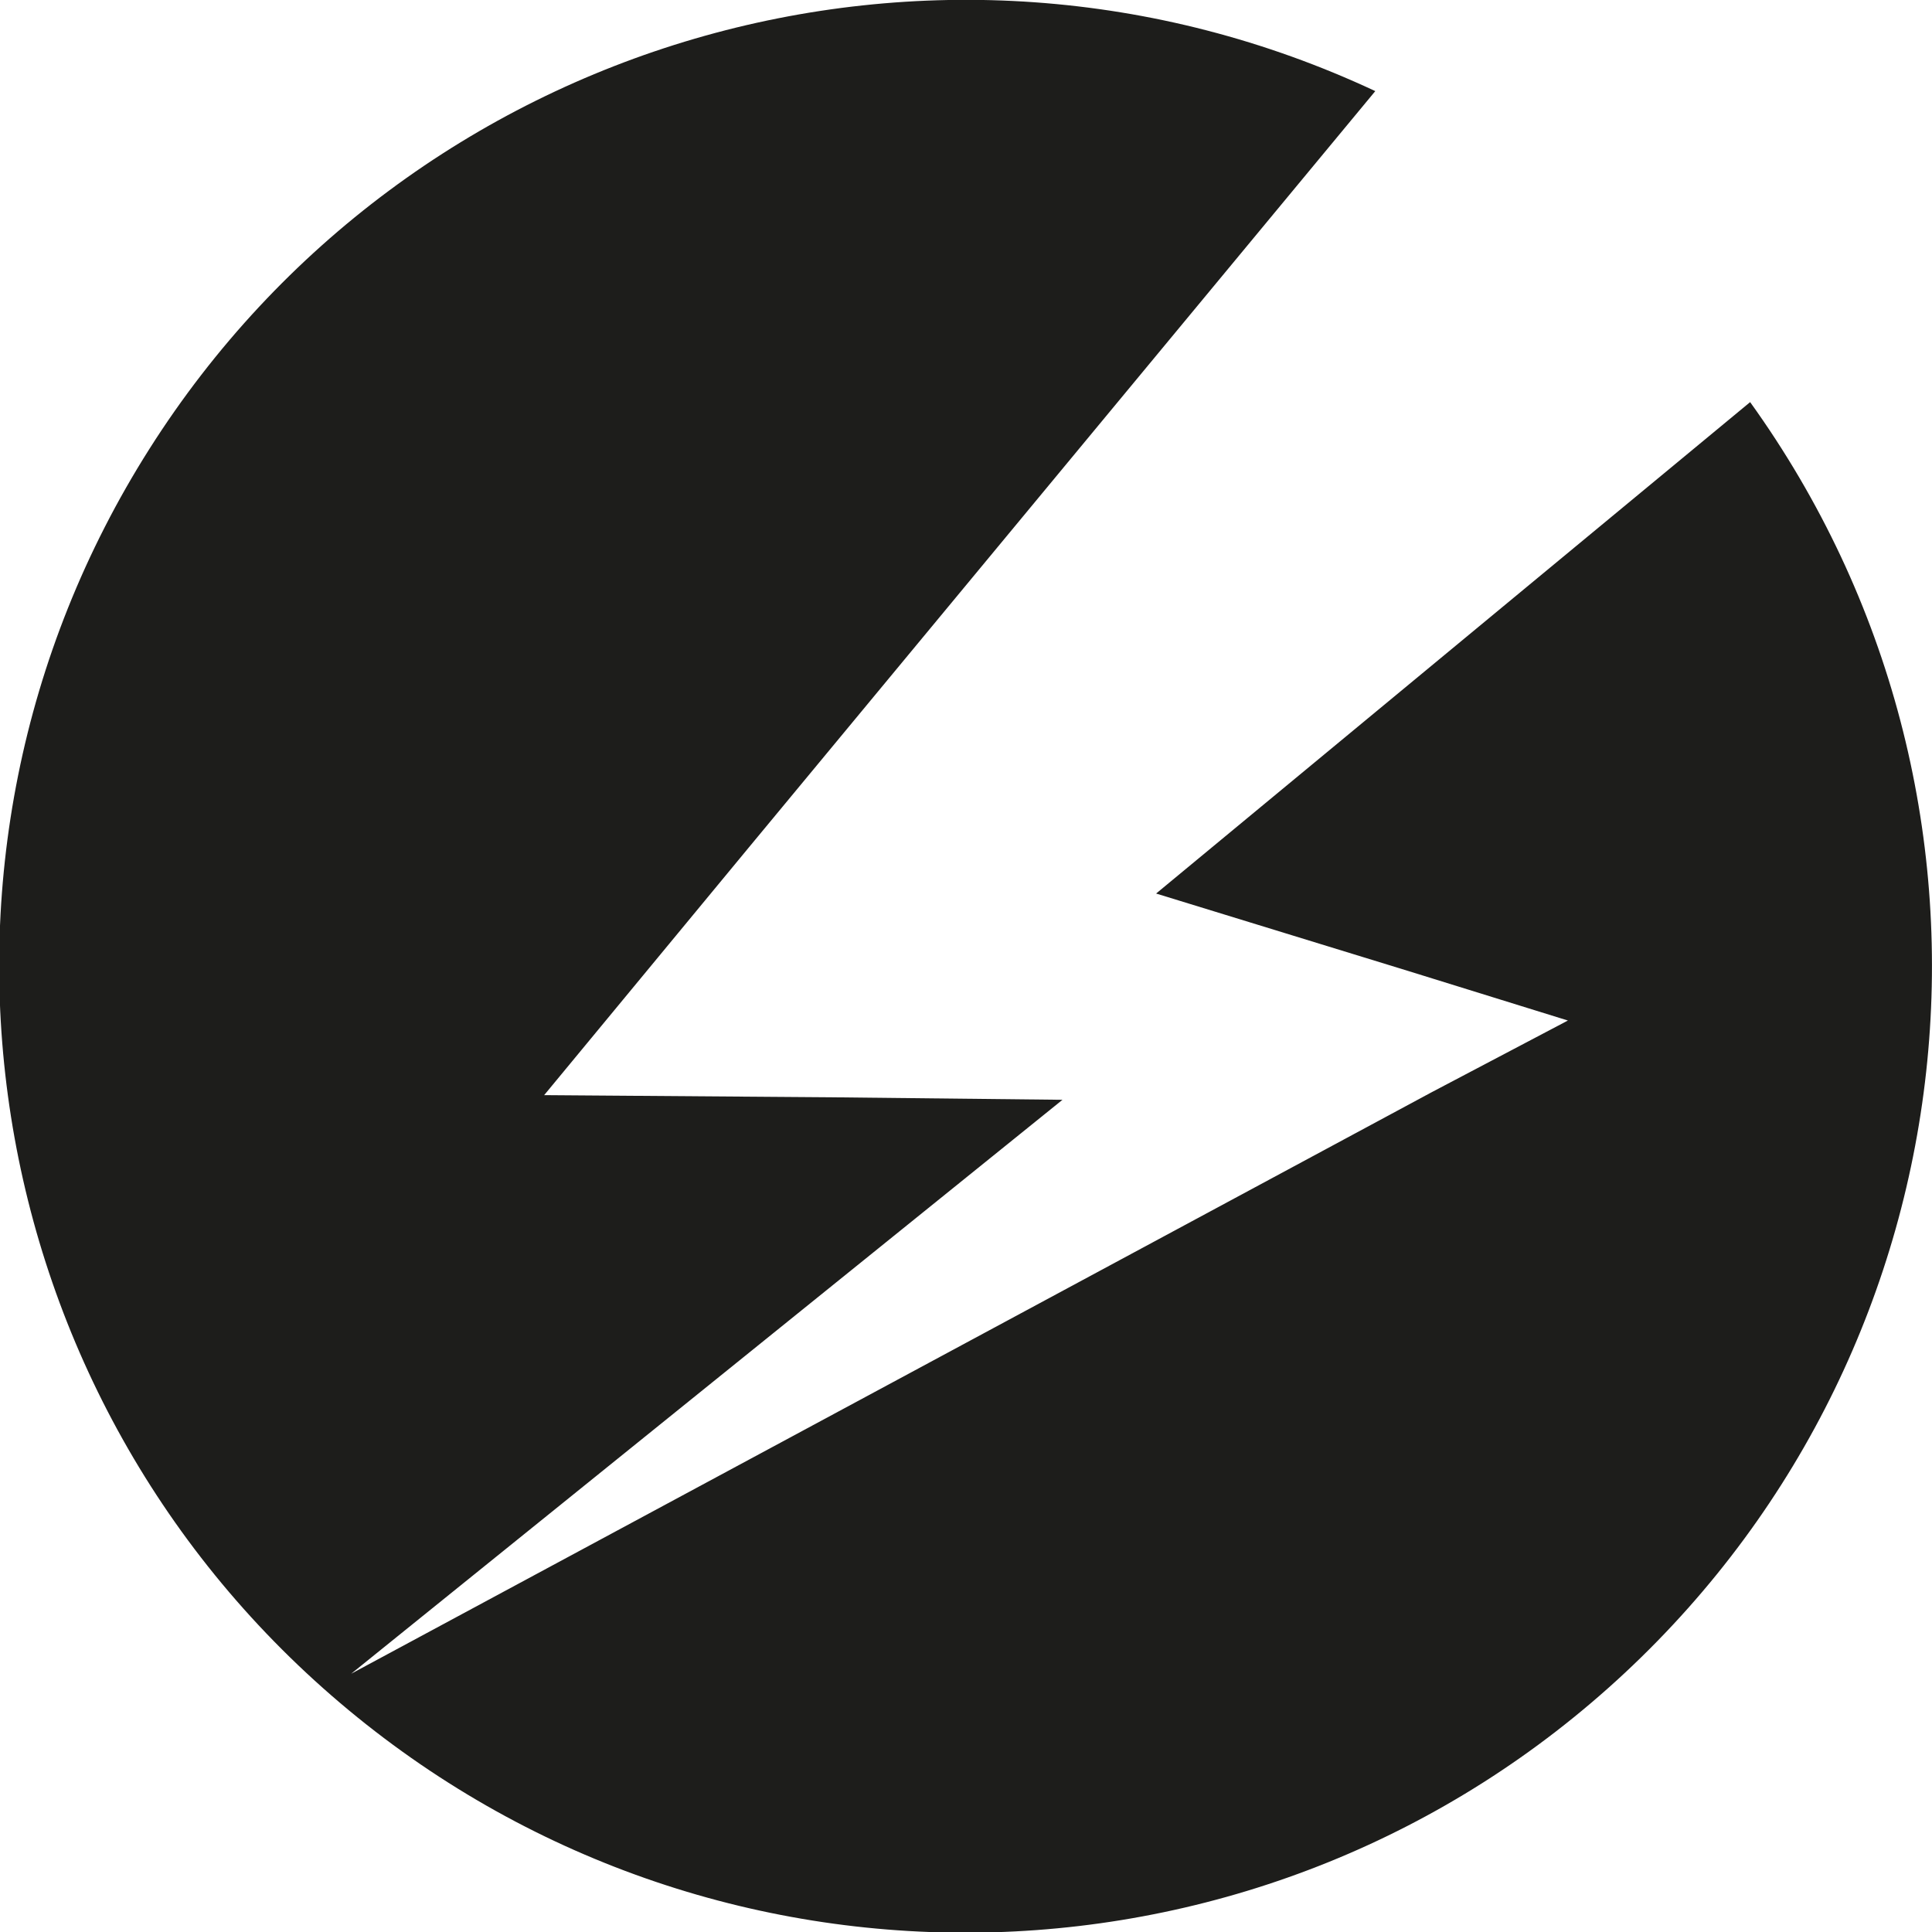
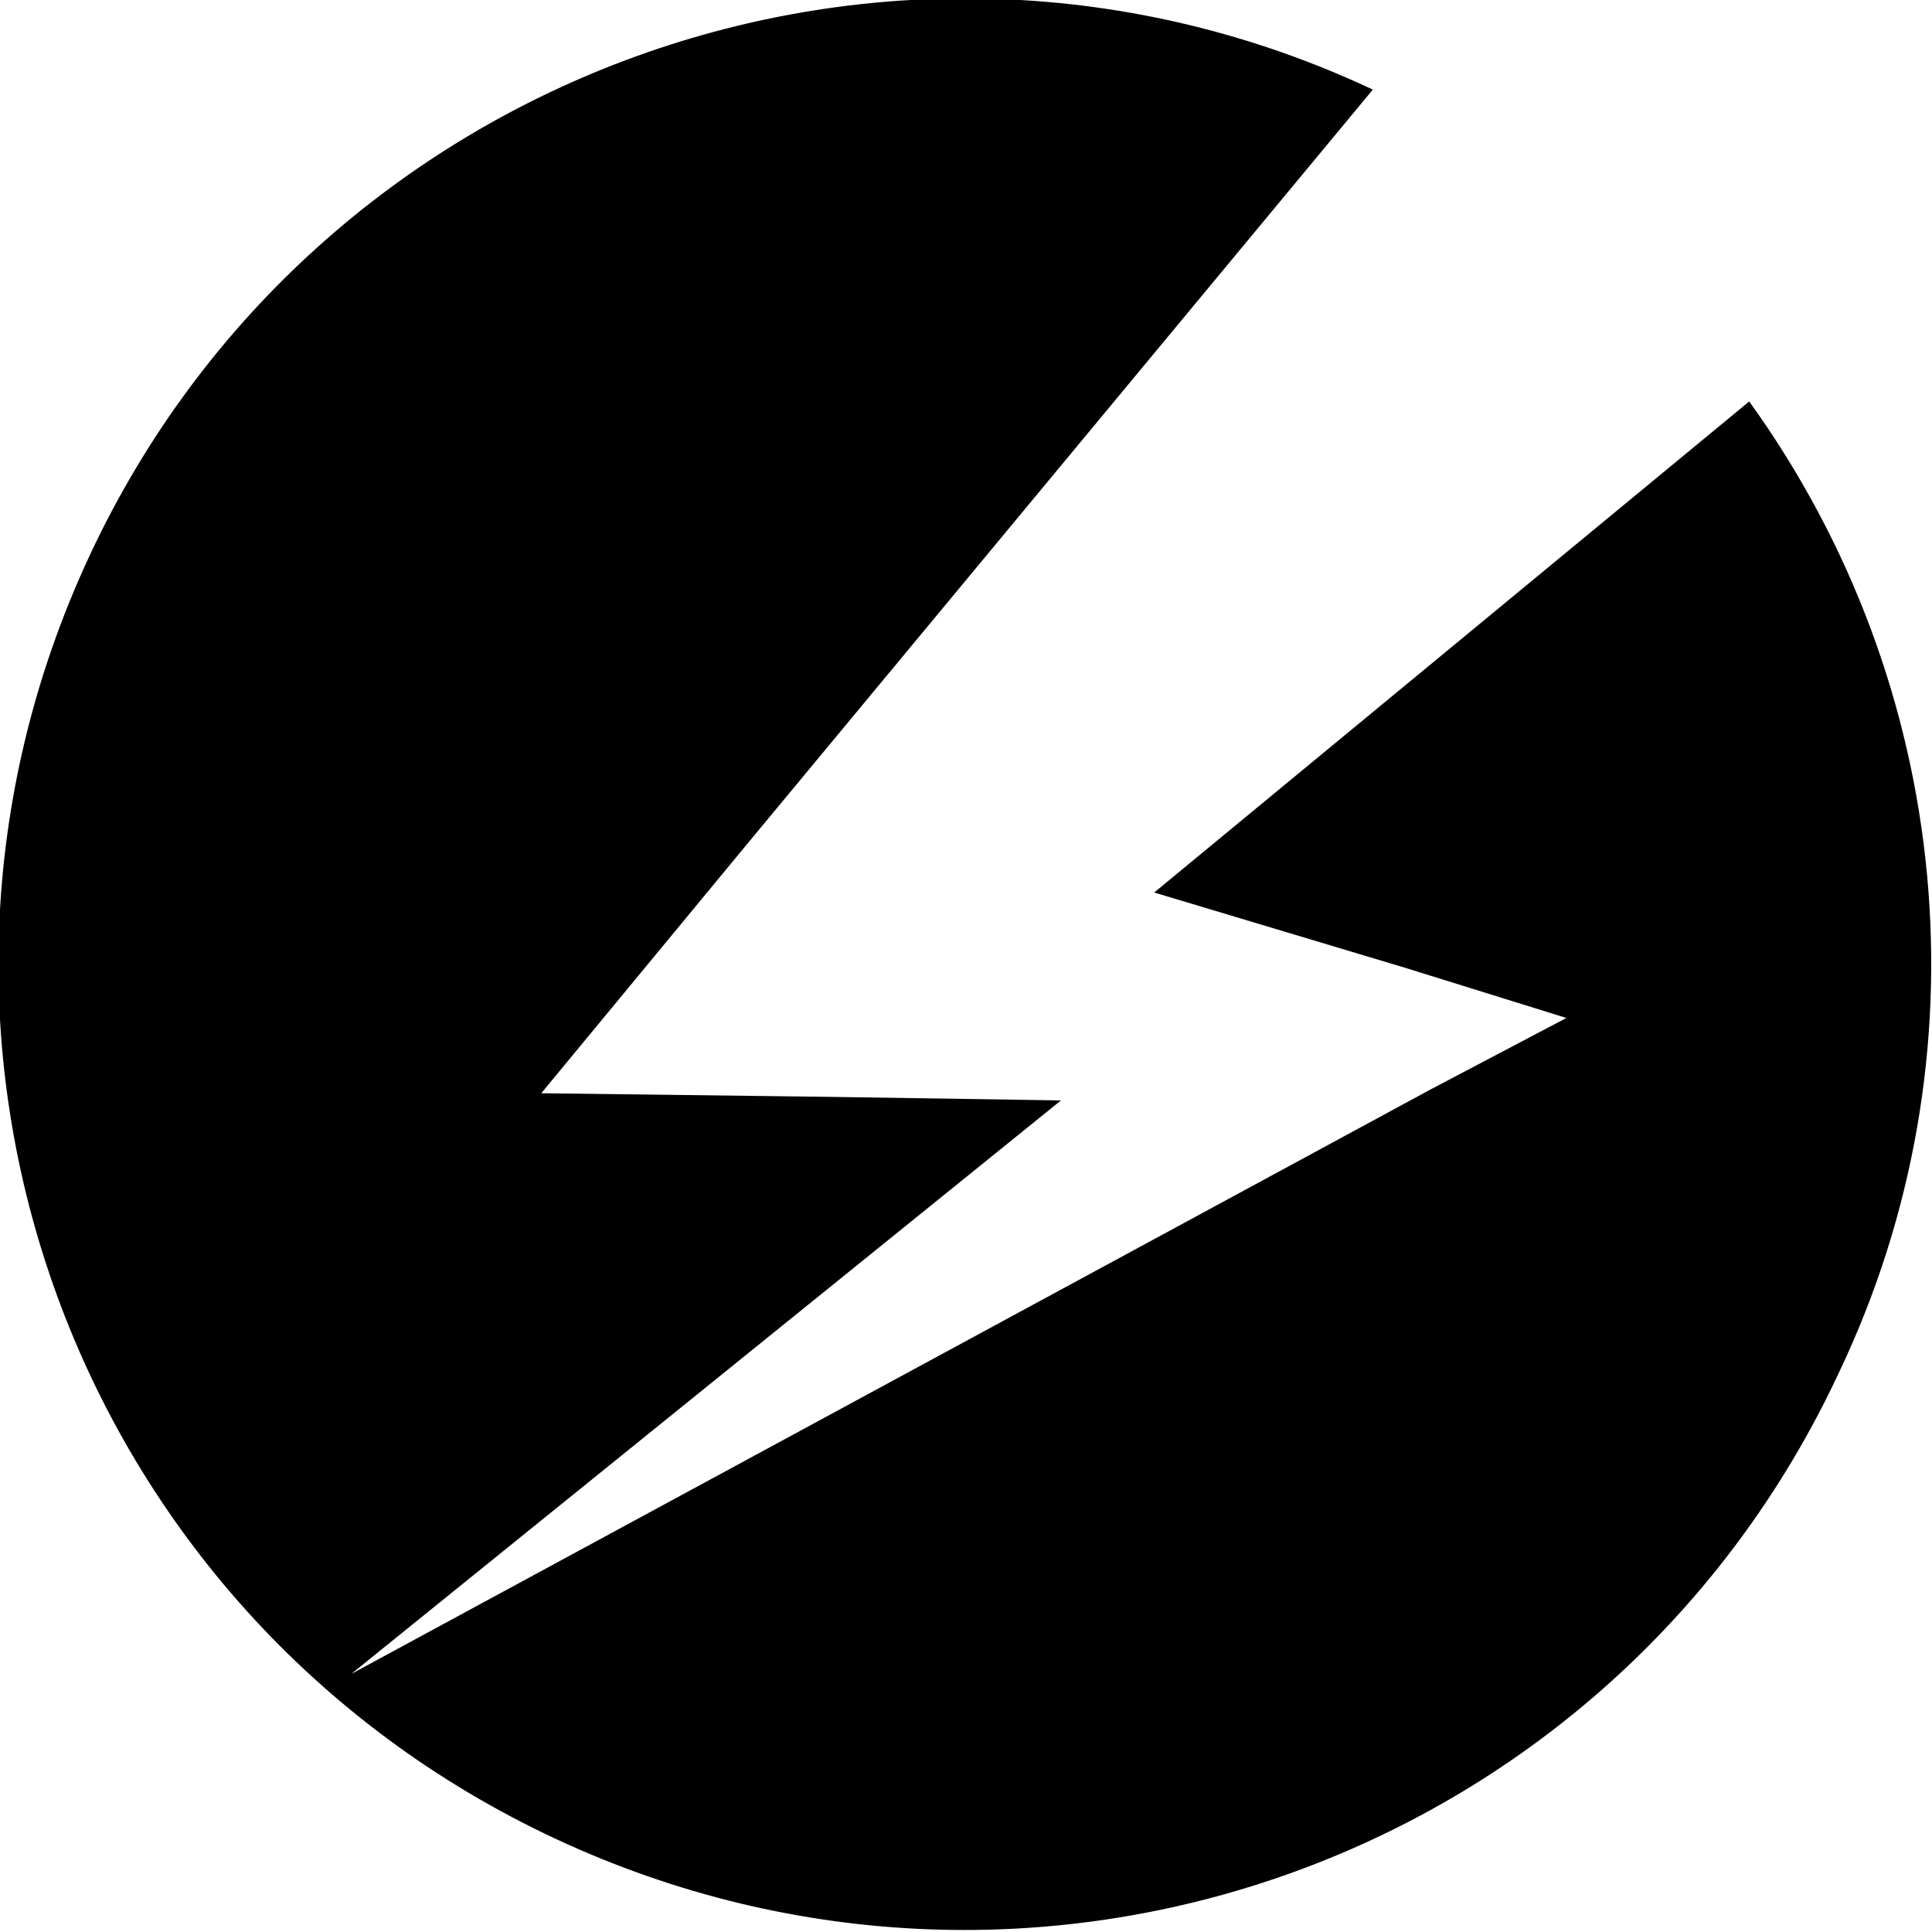
- <svg xmlns="http://www.w3.org/2000/svg" viewBox="0 0 53.86 53.86">
-   <defs>
-     <style>.cls-1{fill:#1d1d1b;}</style>
-   </defs>
-   <g id="Ebene_2" data-name="Ebene 2">
-     <g id="Ebene_1-2" data-name="Ebene 1">
-       <path class="cls-1" d="M48.79,11.21,32.23,24.91l7,2.15,4.48,1.39-3.8,2L9.79,46.66l19.83-16-6.45-.07-8-.06,5.71-6.91L38.34,2.54a26.94,26.94,0,1,0,10.45,8.67Z" />
+ <svg xmlns="http://www.w3.org/2000/svg" version="1.1" id="Ebene_1" x="0px" y="0px" width="53.9px" height="53.9px" viewBox="0 0 53.9 53.9" style="enable-background:new 0 0 53.9 53.9;" xml:space="preserve">
+   <g id="Ebene_2_00000003824314041690383330000011222465029216810645_">
+     <g id="Ebene_1-2">
+       <path d="M48.8,11.2L32.2,24.9l7,2.1l4.5,1.4l-3.8,2L9.8,46.7l19.8-16l-6.5-0.1l-8-0.1l5.7-6.9L38.3,2.5C24.9-3.8,8.8,2,2.5,15.5    S2,45,15.5,51.3s29.5,0.5,35.8-13C55.5,29.5,54.5,19.1,48.8,11.2z" />
    </g>
  </g>
</svg>
